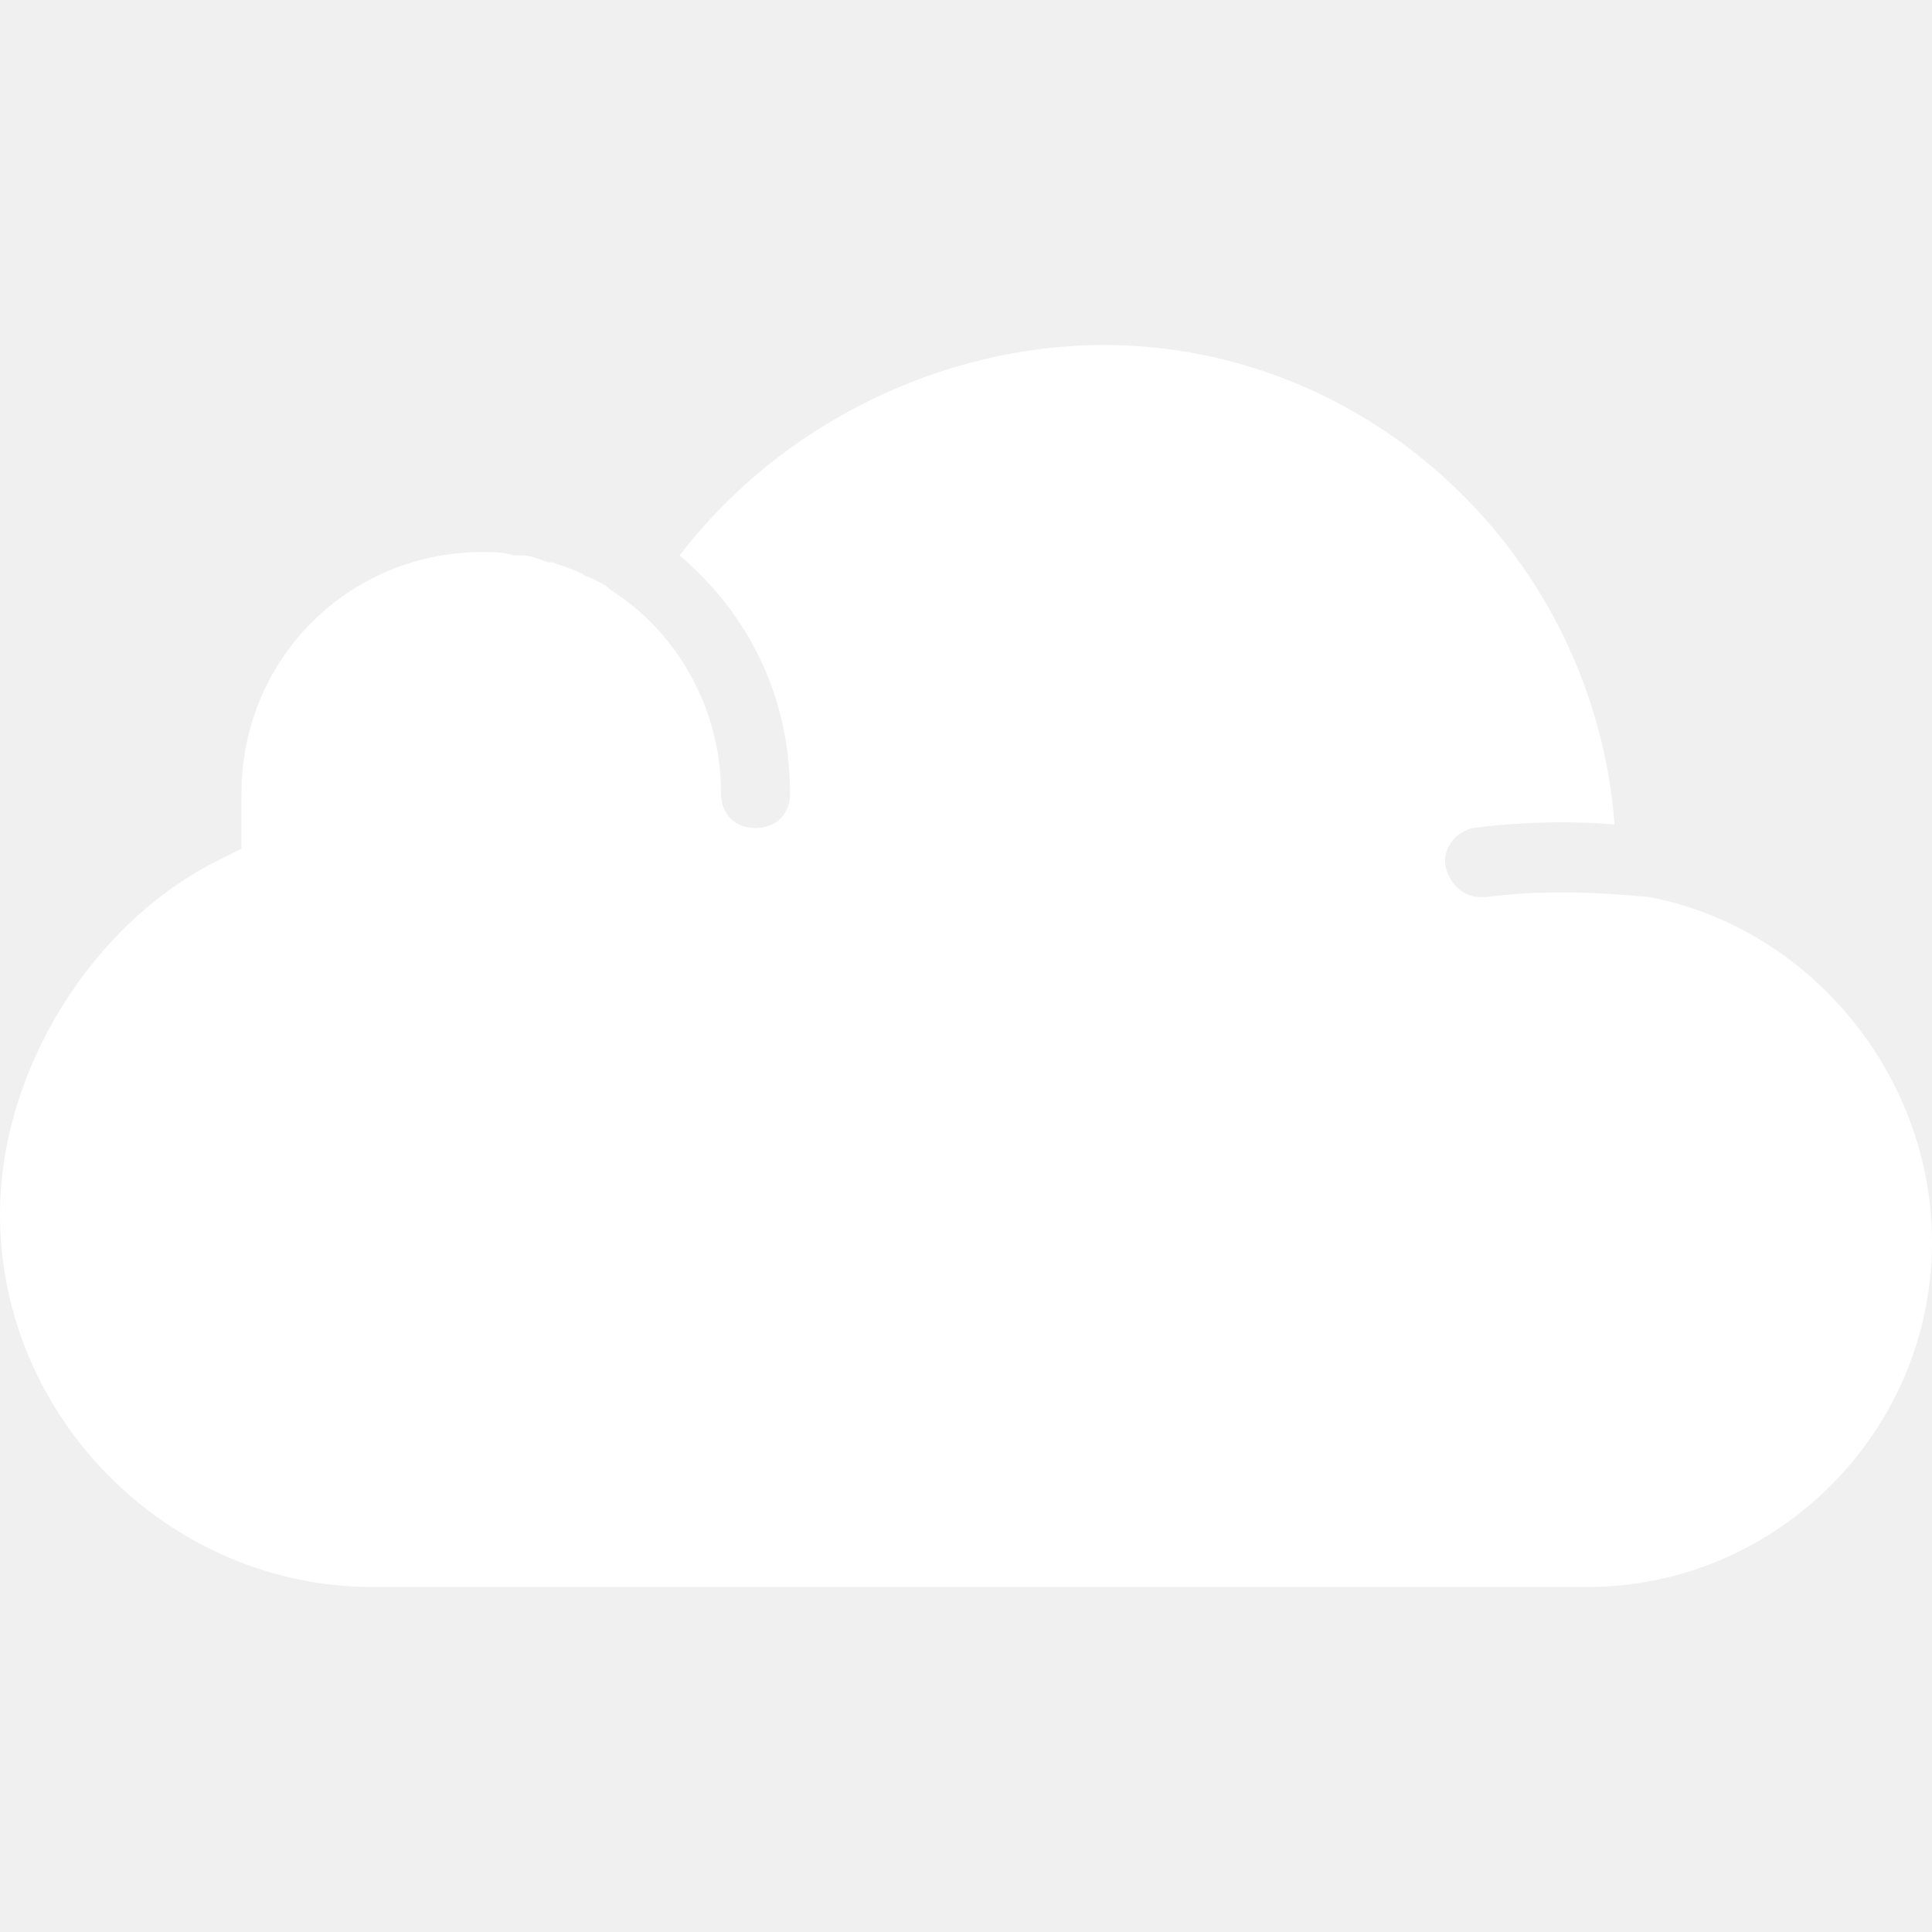
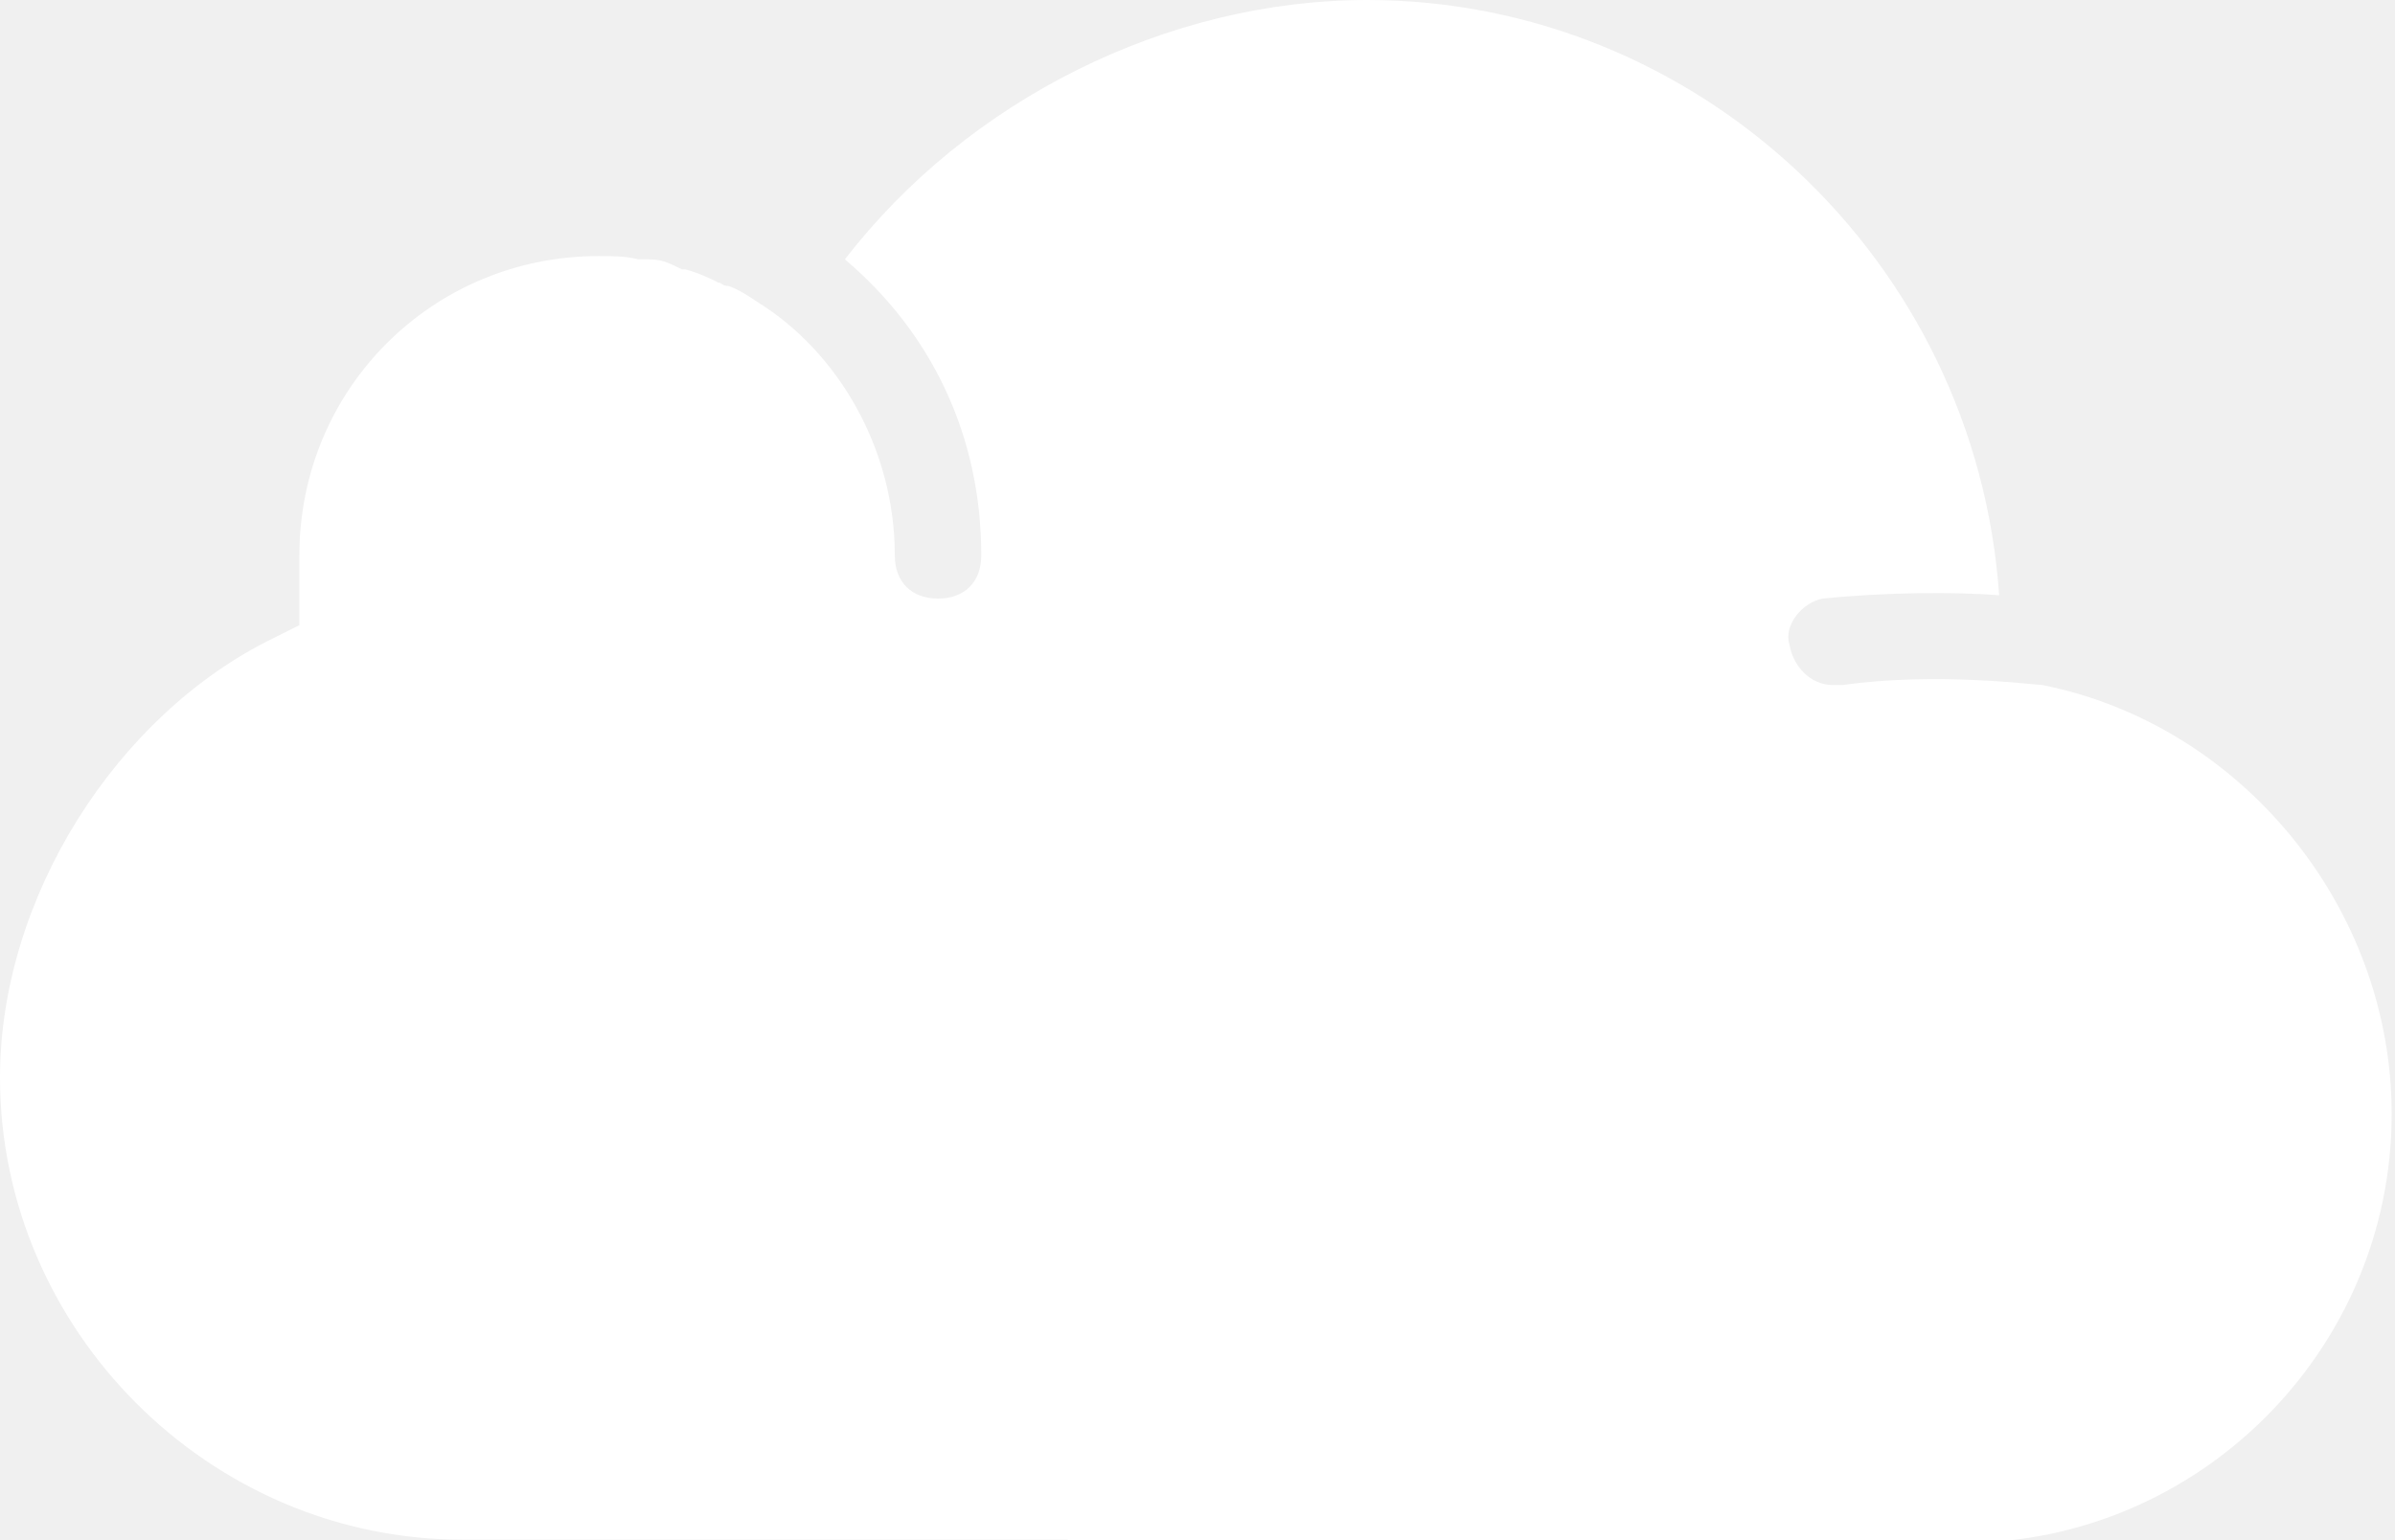
- <svg xmlns="http://www.w3.org/2000/svg" version="1.1" id="Capa_1" x="0px" y="0px" viewBox="0 0 56 56" style="enable-background:new 0 0 56 56;" xml:space="preserve">
+ <svg xmlns="http://www.w3.org/2000/svg" version="1.1" id="Capa_1" x="0px" y="0px" viewBox="0 0 72 46.3" style="enable-background:new 0 0 72 46.3;" xml:space="preserve">
  <style type="text/css">
	.st0{fill:#FFFFFF;}
</style>
-   <path class="st0" d="M25,46H10.8C4.9,46,0,41.1,0,35.2c0-4.2,2.7-8.5,6.4-10.3L7,24.6V24c0-0.1,0-0.3,0-0.4l0-0.2l0-0.2  c0-0.1,0-0.2,0-0.2c0-3.9,3.1-7,7-7c0.3,0,0.6,0,0.9,0.1c0.1,0,0.2,0,0.2,0c0.3,0,0.5,0.1,0.8,0.2c0,0,0.1,0,0.1,0  c0.3,0.1,0.6,0.2,0.8,0.3c0.1,0,0.1,0.1,0.2,0.1c0.2,0.1,0.5,0.2,0.7,0.4c1.9,1.2,3.2,3.4,3.2,5.9c0,0.6,0.4,1,1,1s1-0.4,1-1  c0-2.8-1.2-5.2-3.2-6.9c2.9-3.8,7.6-6.1,12.3-6.1c7.7,0,14.2,6.1,14.8,13.9c-1-0.1-2.6-0.1-4.1,0.1c-0.5,0.1-0.9,0.6-0.8,1.1  c0.1,0.5,0.5,0.9,1,0.9c0,0,0.1,0,0.2,0c2.2-0.3,4.5,0,4.7,0c4.7,0.9,8.2,5.2,8.2,10c0,5.5-4.5,10-10,10H33H25z" />
+   <path class="st0" d="M32.1,46.3H13.9C6.3,46.3,0,40,0,32.4C0,27,3.5,21.5,8.2,19.2L9,18.8V18c0-0.1,0-0.4,0-0.5v-0.3V17  c0-0.1,0-0.3,0-0.3c0-5,4-9,9-9c0.4,0,0.8,0,1.2,0.1c0.1,0,0.3,0,0.3,0c0.4,0,0.6,0.1,1,0.3h0.1c0.4,0.1,0.8,0.3,1,0.4  c0.1,0,0.1,0.1,0.3,0.1c0.3,0.1,0.6,0.3,0.9,0.5c2.4,1.5,4.1,4.4,4.1,7.6c0,0.8,0.5,1.3,1.3,1.3s1.3-0.5,1.3-1.3  c0-3.6-1.5-6.7-4.1-8.9C29.1,3,35.1,0,41.1,0c9.9,0,18.3,7.8,19,17.9c-1.3-0.1-3.3-0.1-5.3,0.1c-0.6,0.1-1.2,0.8-1,1.4  c0.1,0.6,0.6,1.2,1.3,1.2c0,0,0.1,0,0.3,0c2.8-0.4,5.8,0,6,0c6,1.2,10.5,6.7,10.5,12.9c0,7.1-5.8,12.9-12.9,12.9H42.4H32.1z" />
</svg>
